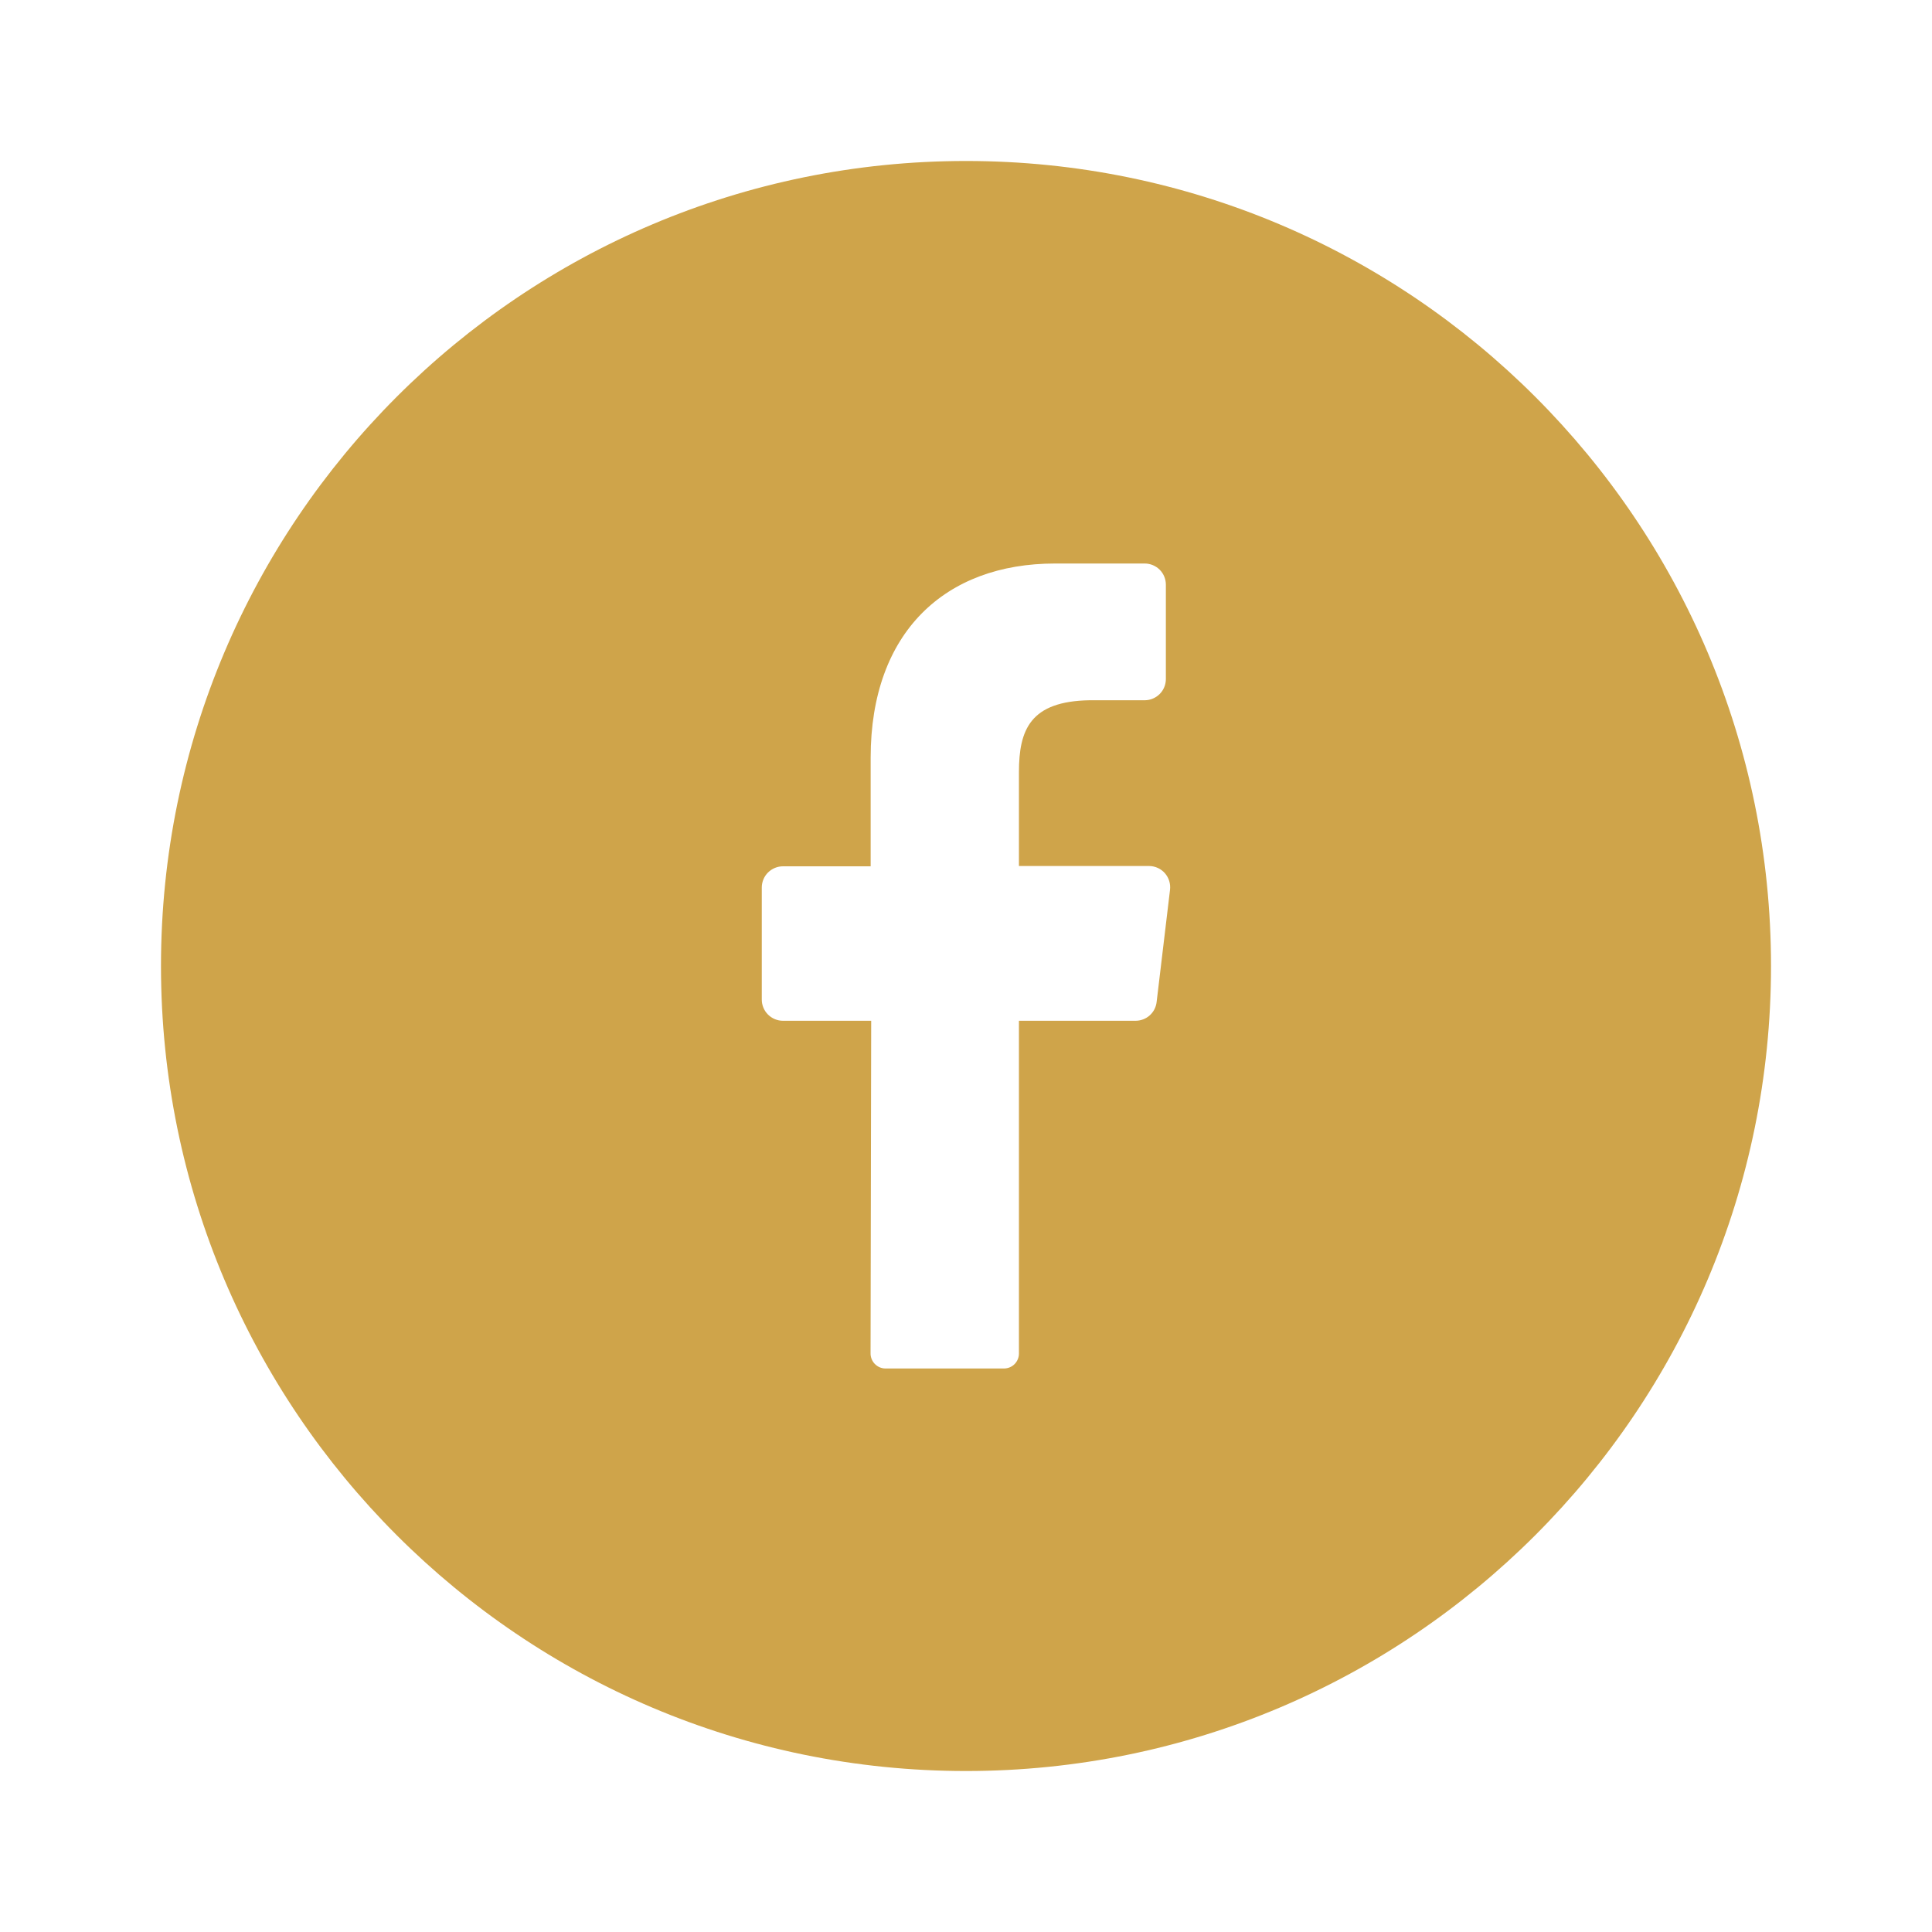
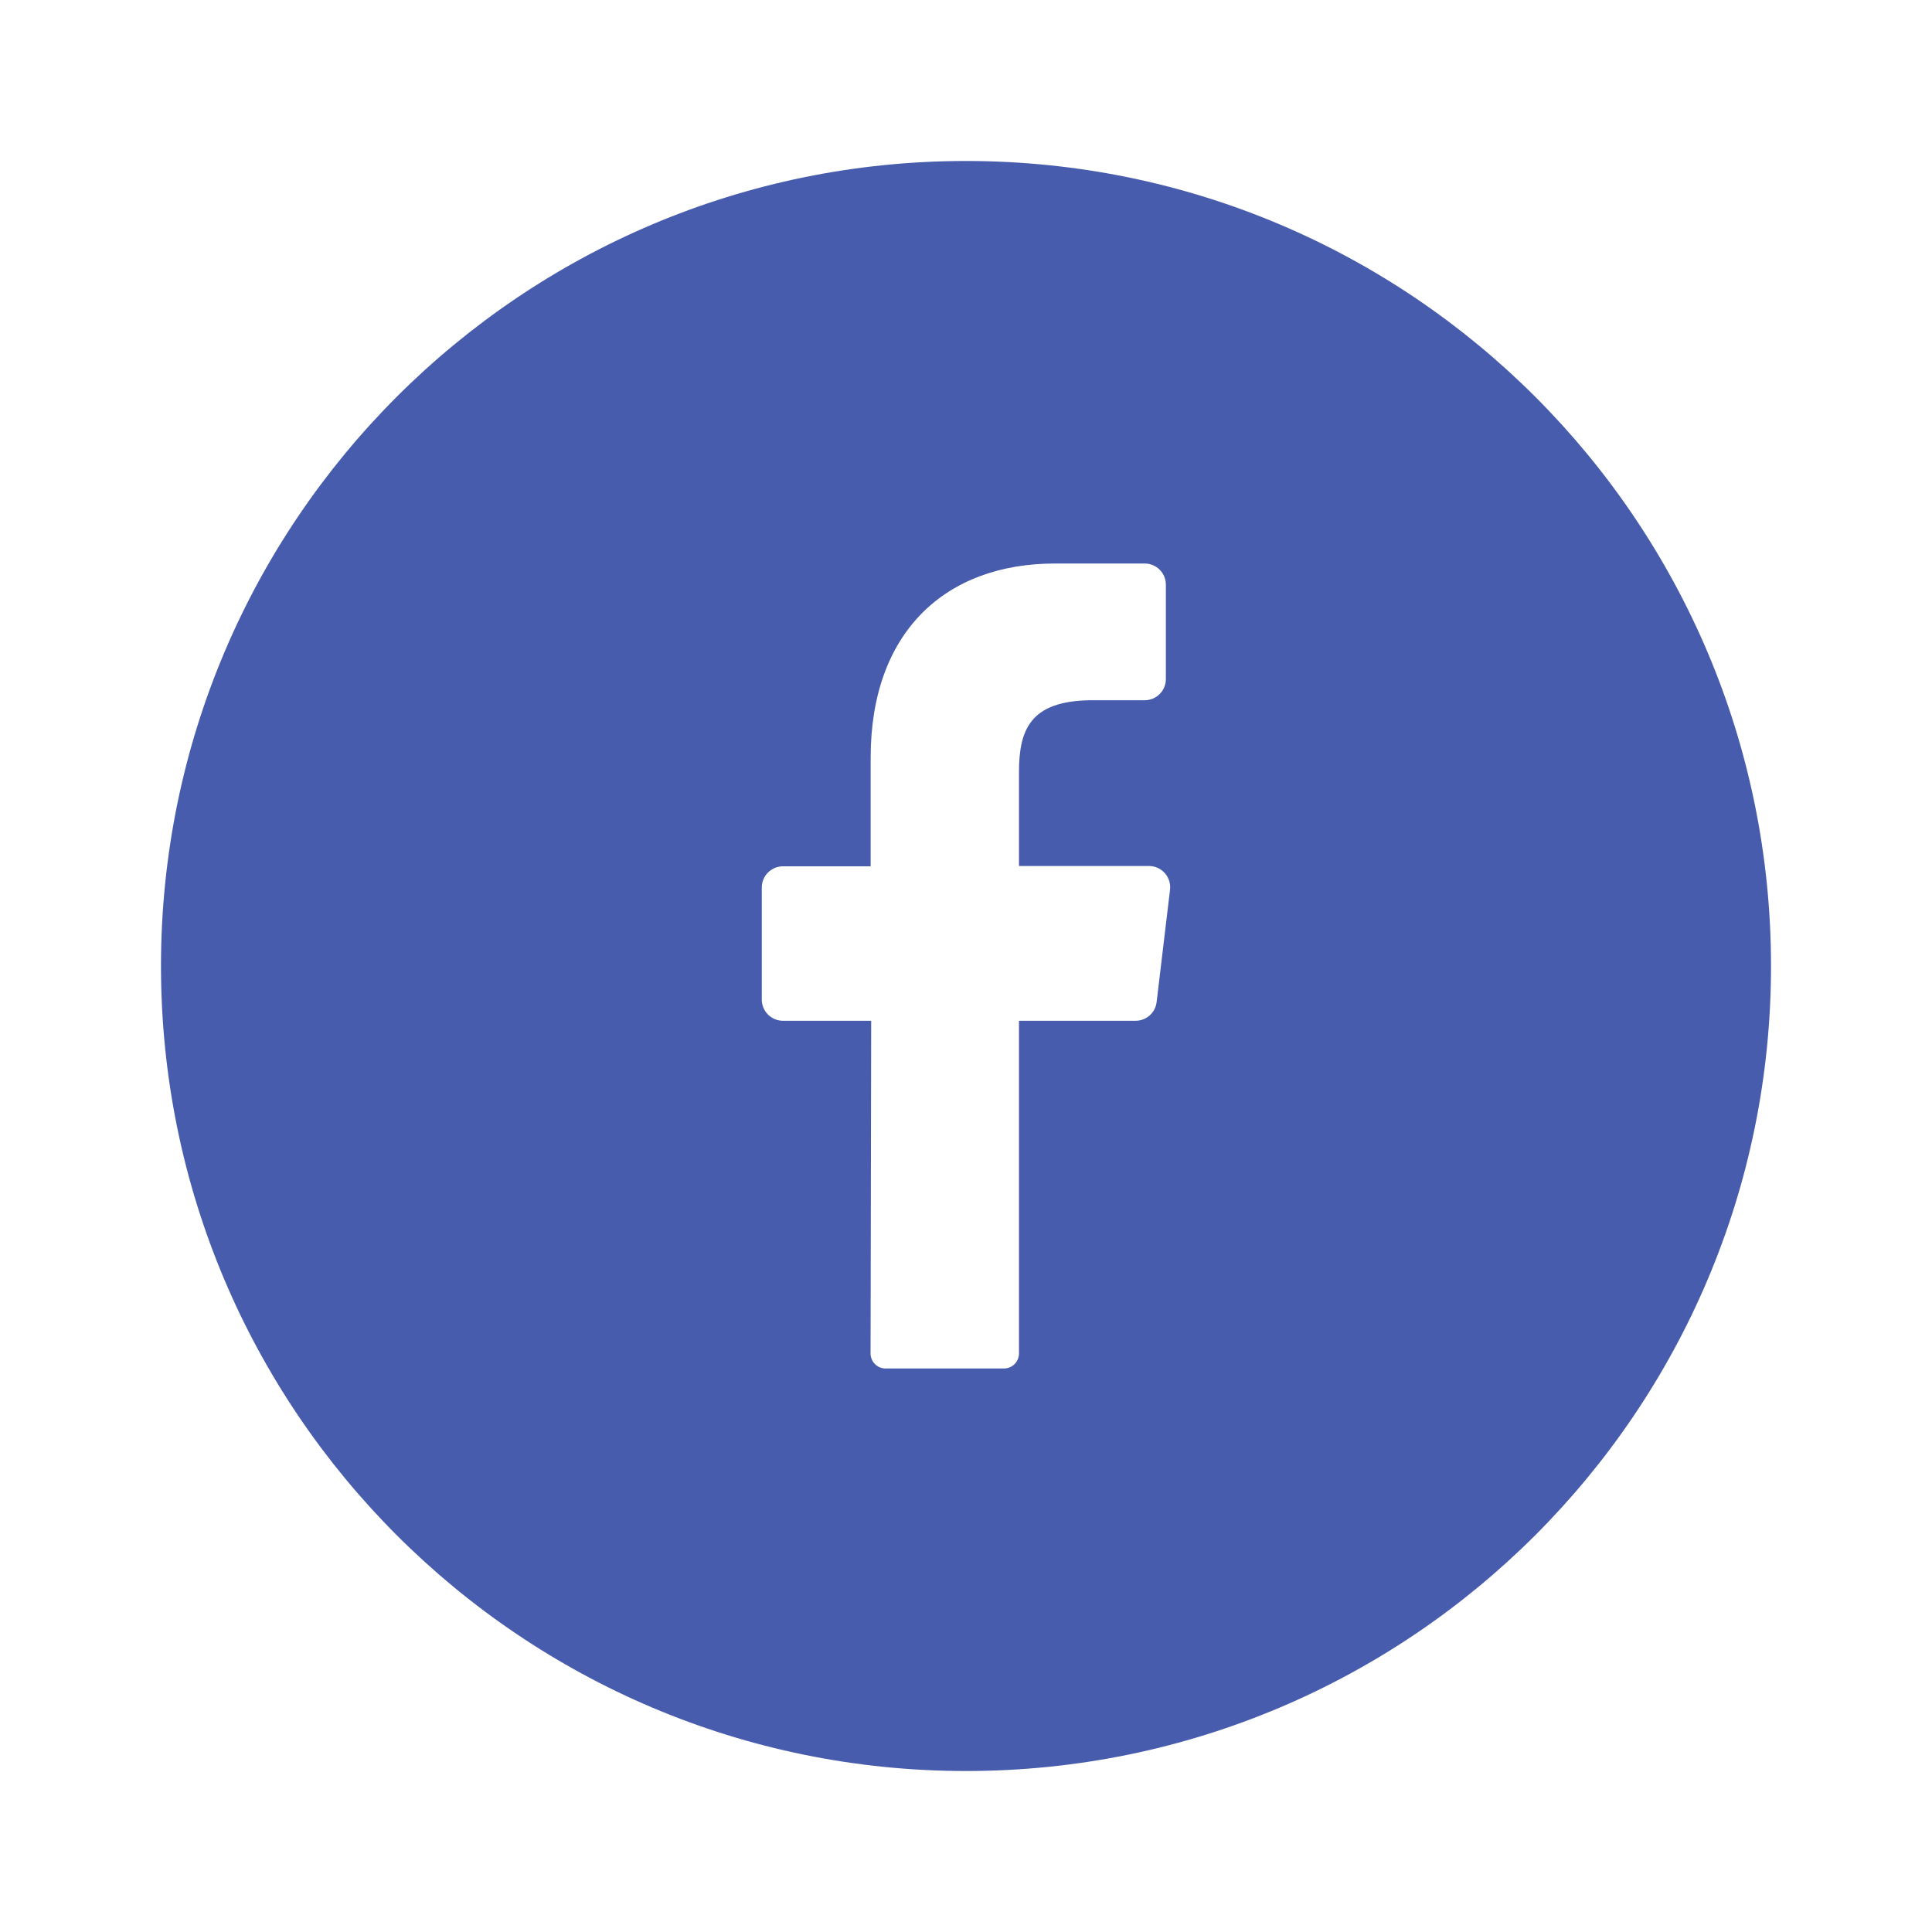
- <svg xmlns="http://www.w3.org/2000/svg" width="40" height="40" viewBox="0 0 40 40" fill="none">
-   <g id="socka/fb">
-     <path id="Subtract" fill-rule="evenodd" clip-rule="evenodd" d="M36.667 20C36.667 29.205 29.205 36.667 20 36.667C10.795 36.667 3.333 29.205 3.333 20C3.333 10.795 10.795 3.333 20 3.333C29.205 3.333 36.667 10.795 36.667 20ZM23.947 20.743L24.224 18.423C24.231 18.362 24.226 18.3 24.208 18.241C24.19 18.182 24.16 18.128 24.12 18.081C24.08 18.035 24.03 17.997 23.974 17.971C23.918 17.945 23.858 17.931 23.796 17.93H21.096V15.989C21.096 15.107 21.329 14.518 22.561 14.498H23.7C23.816 14.498 23.927 14.451 24.01 14.369C24.092 14.287 24.138 14.175 24.138 14.059V12.105C24.138 11.989 24.092 11.877 24.01 11.795C23.927 11.713 23.816 11.667 23.7 11.667H21.842C19.575 11.667 18.026 13.083 18.026 15.686V17.936H16.21C16.094 17.936 15.983 17.983 15.9 18.065C15.818 18.147 15.772 18.259 15.772 18.375V20.695C15.772 20.811 15.818 20.923 15.9 21.005C15.983 21.087 16.094 21.134 16.21 21.134H18.037L18.024 28.017C18.023 28.058 18.031 28.099 18.046 28.137C18.061 28.175 18.084 28.21 18.112 28.239C18.141 28.268 18.175 28.292 18.212 28.308C18.25 28.324 18.29 28.333 18.331 28.333H20.79C20.872 28.332 20.95 28.299 21.008 28.24C21.065 28.181 21.097 28.102 21.096 28.02V21.134H23.509C23.617 21.134 23.722 21.095 23.803 21.023C23.884 20.951 23.935 20.851 23.947 20.743Z" fill="#CFA44A" />
+ <svg xmlns="http://www.w3.org/2000/svg" width="100%" height="100%" viewBox="0 0 40 40" version="1.1" xml:space="preserve" style="fill-rule:evenodd;clip-rule:evenodd;stroke-linejoin:round;stroke-miterlimit:2;">
+   <g id="socka-fb">
+     <path id="Subtract" d="M36.667,20C36.667,29.205 29.205,36.667 20,36.667C10.795,36.667 3.333,29.205 3.333,20C3.333,10.795 10.795,3.333 20,3.333C29.205,3.333 36.667,10.795 36.667,20ZM23.947,20.743L24.224,18.423C24.231,18.362 24.226,18.3 24.208,18.241C24.19,18.182 24.16,18.128 24.12,18.081C24.08,18.035 24.03,17.997 23.974,17.971C23.918,17.945 23.858,17.931 23.796,17.93L21.097,17.93L21.097,15.989C21.097,15.107 21.329,14.518 22.561,14.498L23.7,14.498C23.816,14.498 23.927,14.451 24.01,14.369C24.092,14.287 24.138,14.176 24.138,14.059L24.138,12.105C24.138,11.989 24.092,11.877 24.01,11.795C23.927,11.713 23.816,11.667 23.7,11.667L21.842,11.667C19.575,11.667 18.026,13.083 18.026,15.686L18.026,17.936L16.211,17.936C16.094,17.936 15.983,17.983 15.9,18.065C15.818,18.147 15.772,18.259 15.772,18.375L15.772,20.695C15.772,20.811 15.818,20.923 15.9,21.005C15.983,21.087 16.094,21.134 16.211,21.134L18.037,21.134L18.024,28.017C18.023,28.058 18.031,28.099 18.046,28.137C18.061,28.175 18.084,28.21 18.112,28.239C18.141,28.268 18.175,28.292 18.212,28.308C18.25,28.324 18.29,28.333 18.331,28.333L20.79,28.333C20.872,28.332 20.95,28.299 21.008,28.24C21.065,28.181 21.097,28.102 21.097,28.02L21.097,21.134L23.509,21.134C23.617,21.134 23.722,21.095 23.803,21.023C23.884,20.951 23.935,20.851 23.947,20.743Z" style="fill:rgb(72,92,174);" />
  </g>
</svg>
